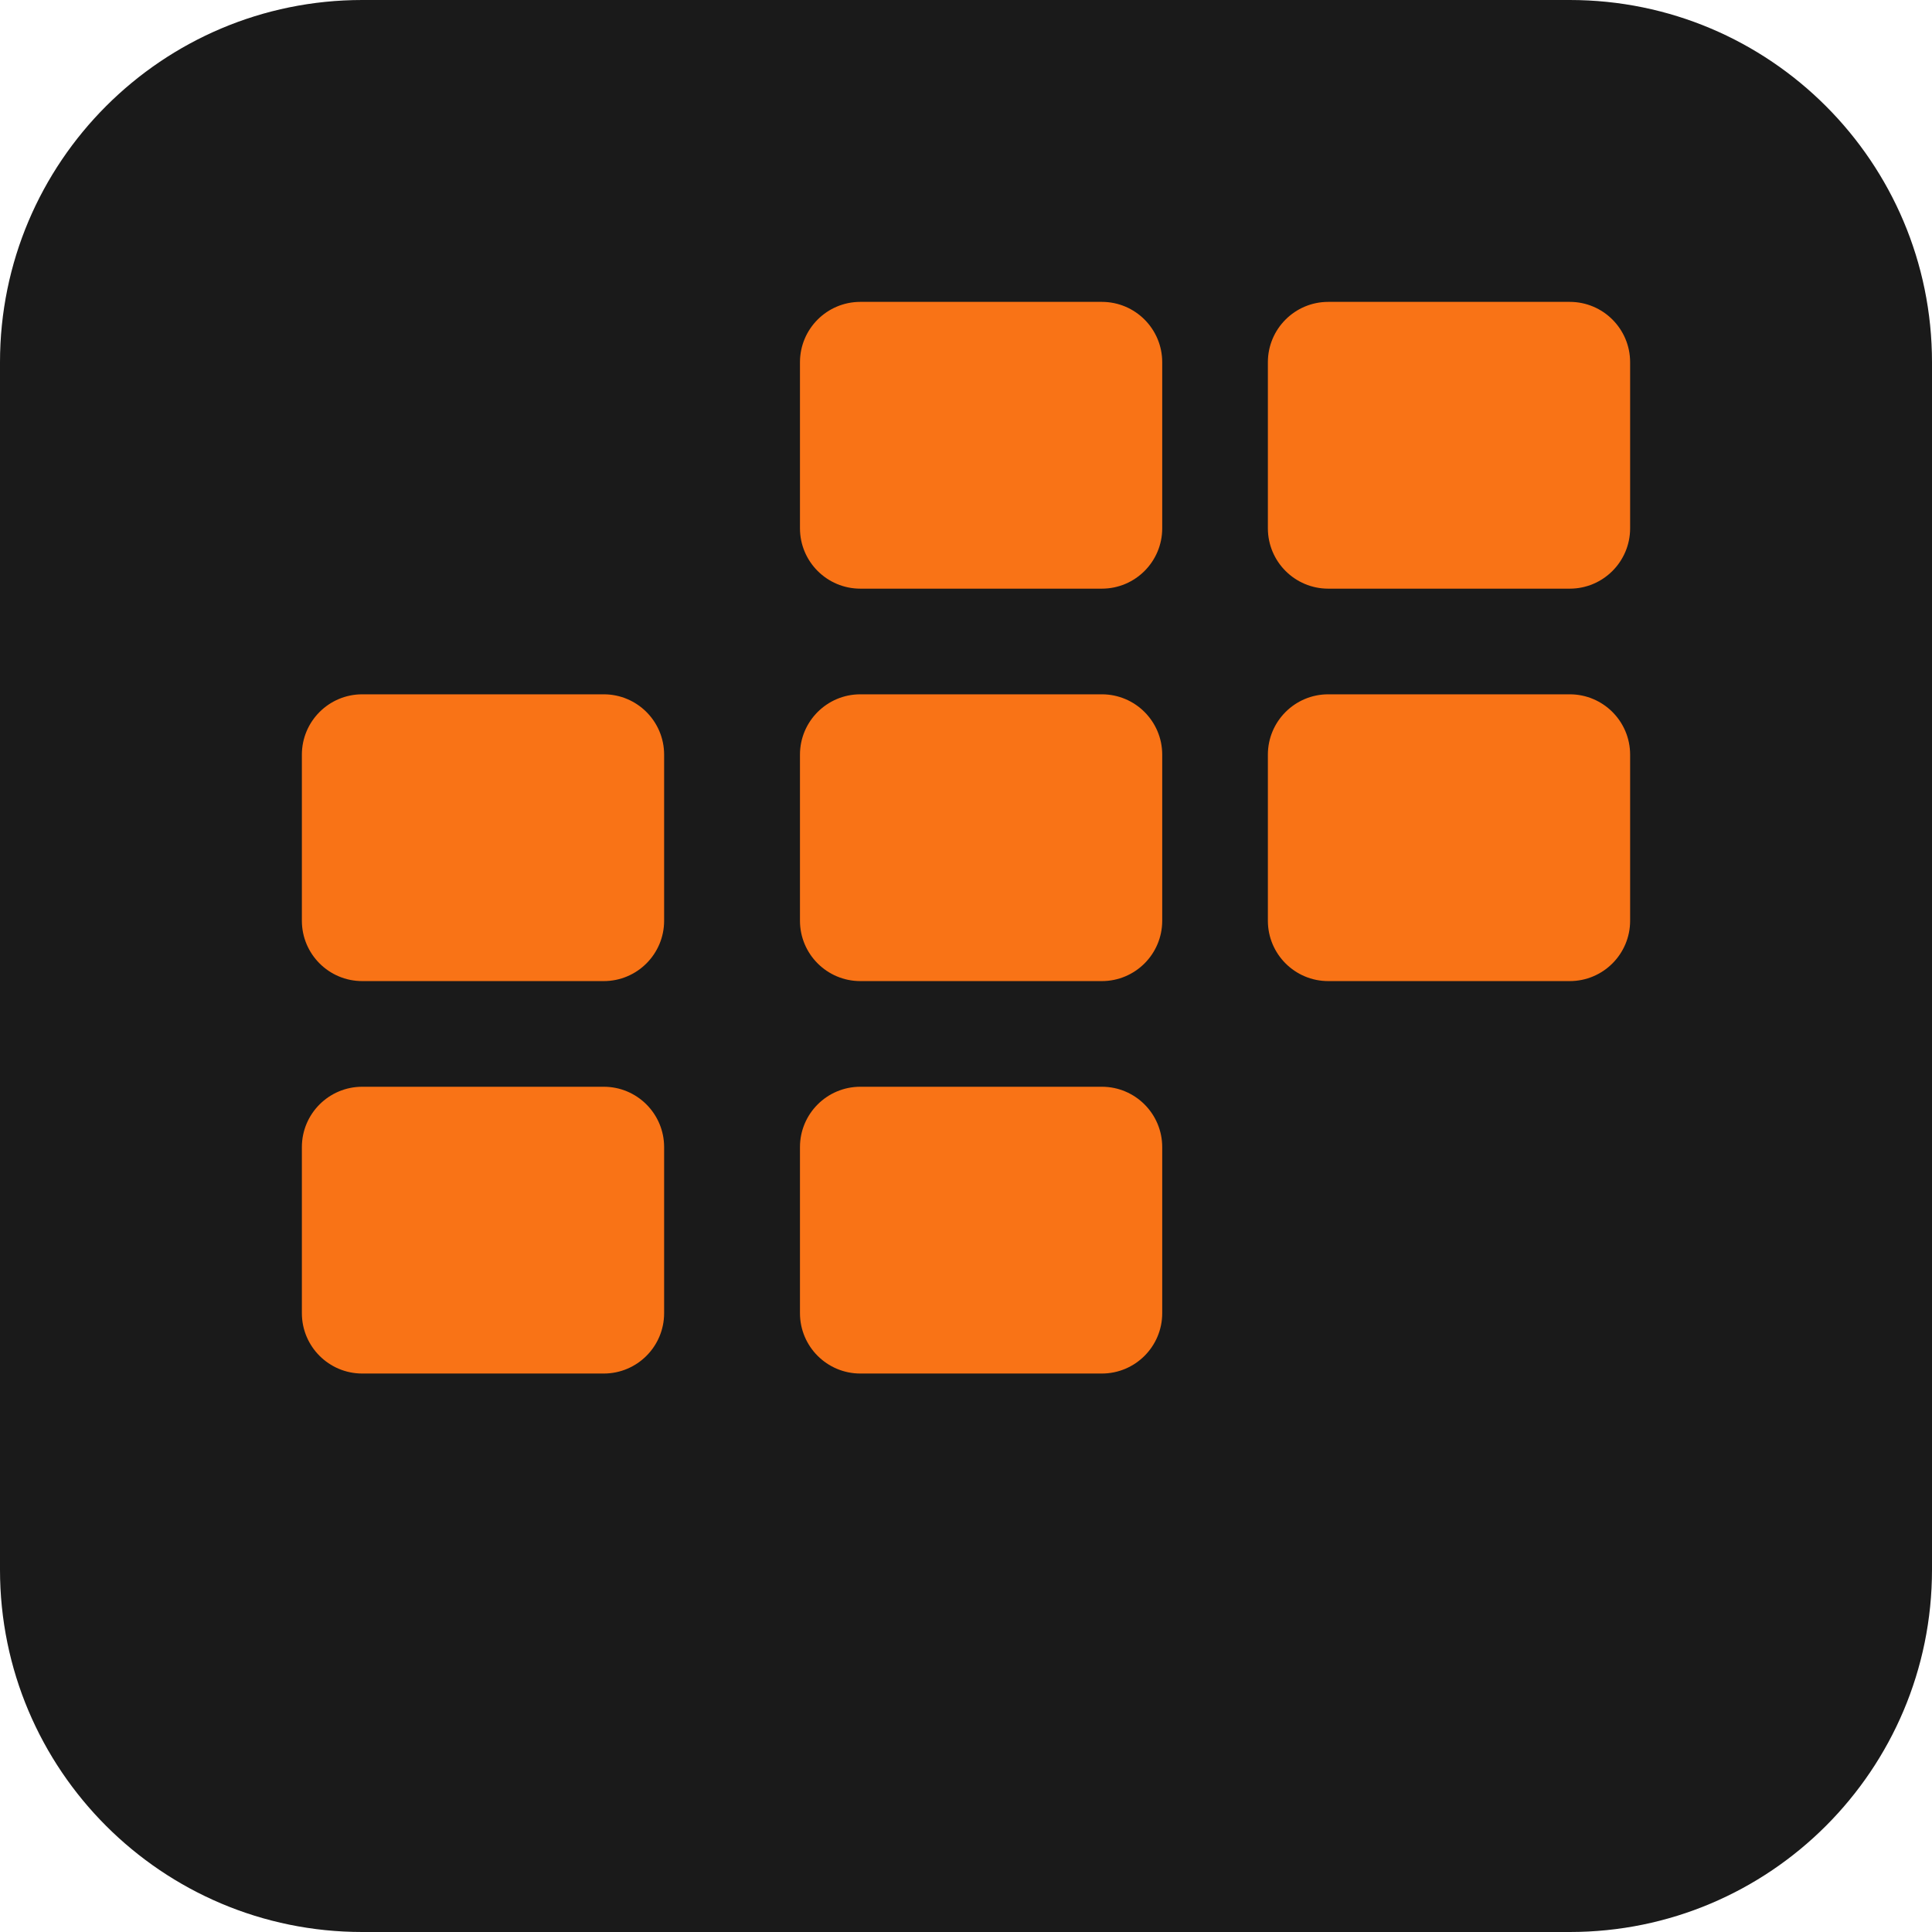
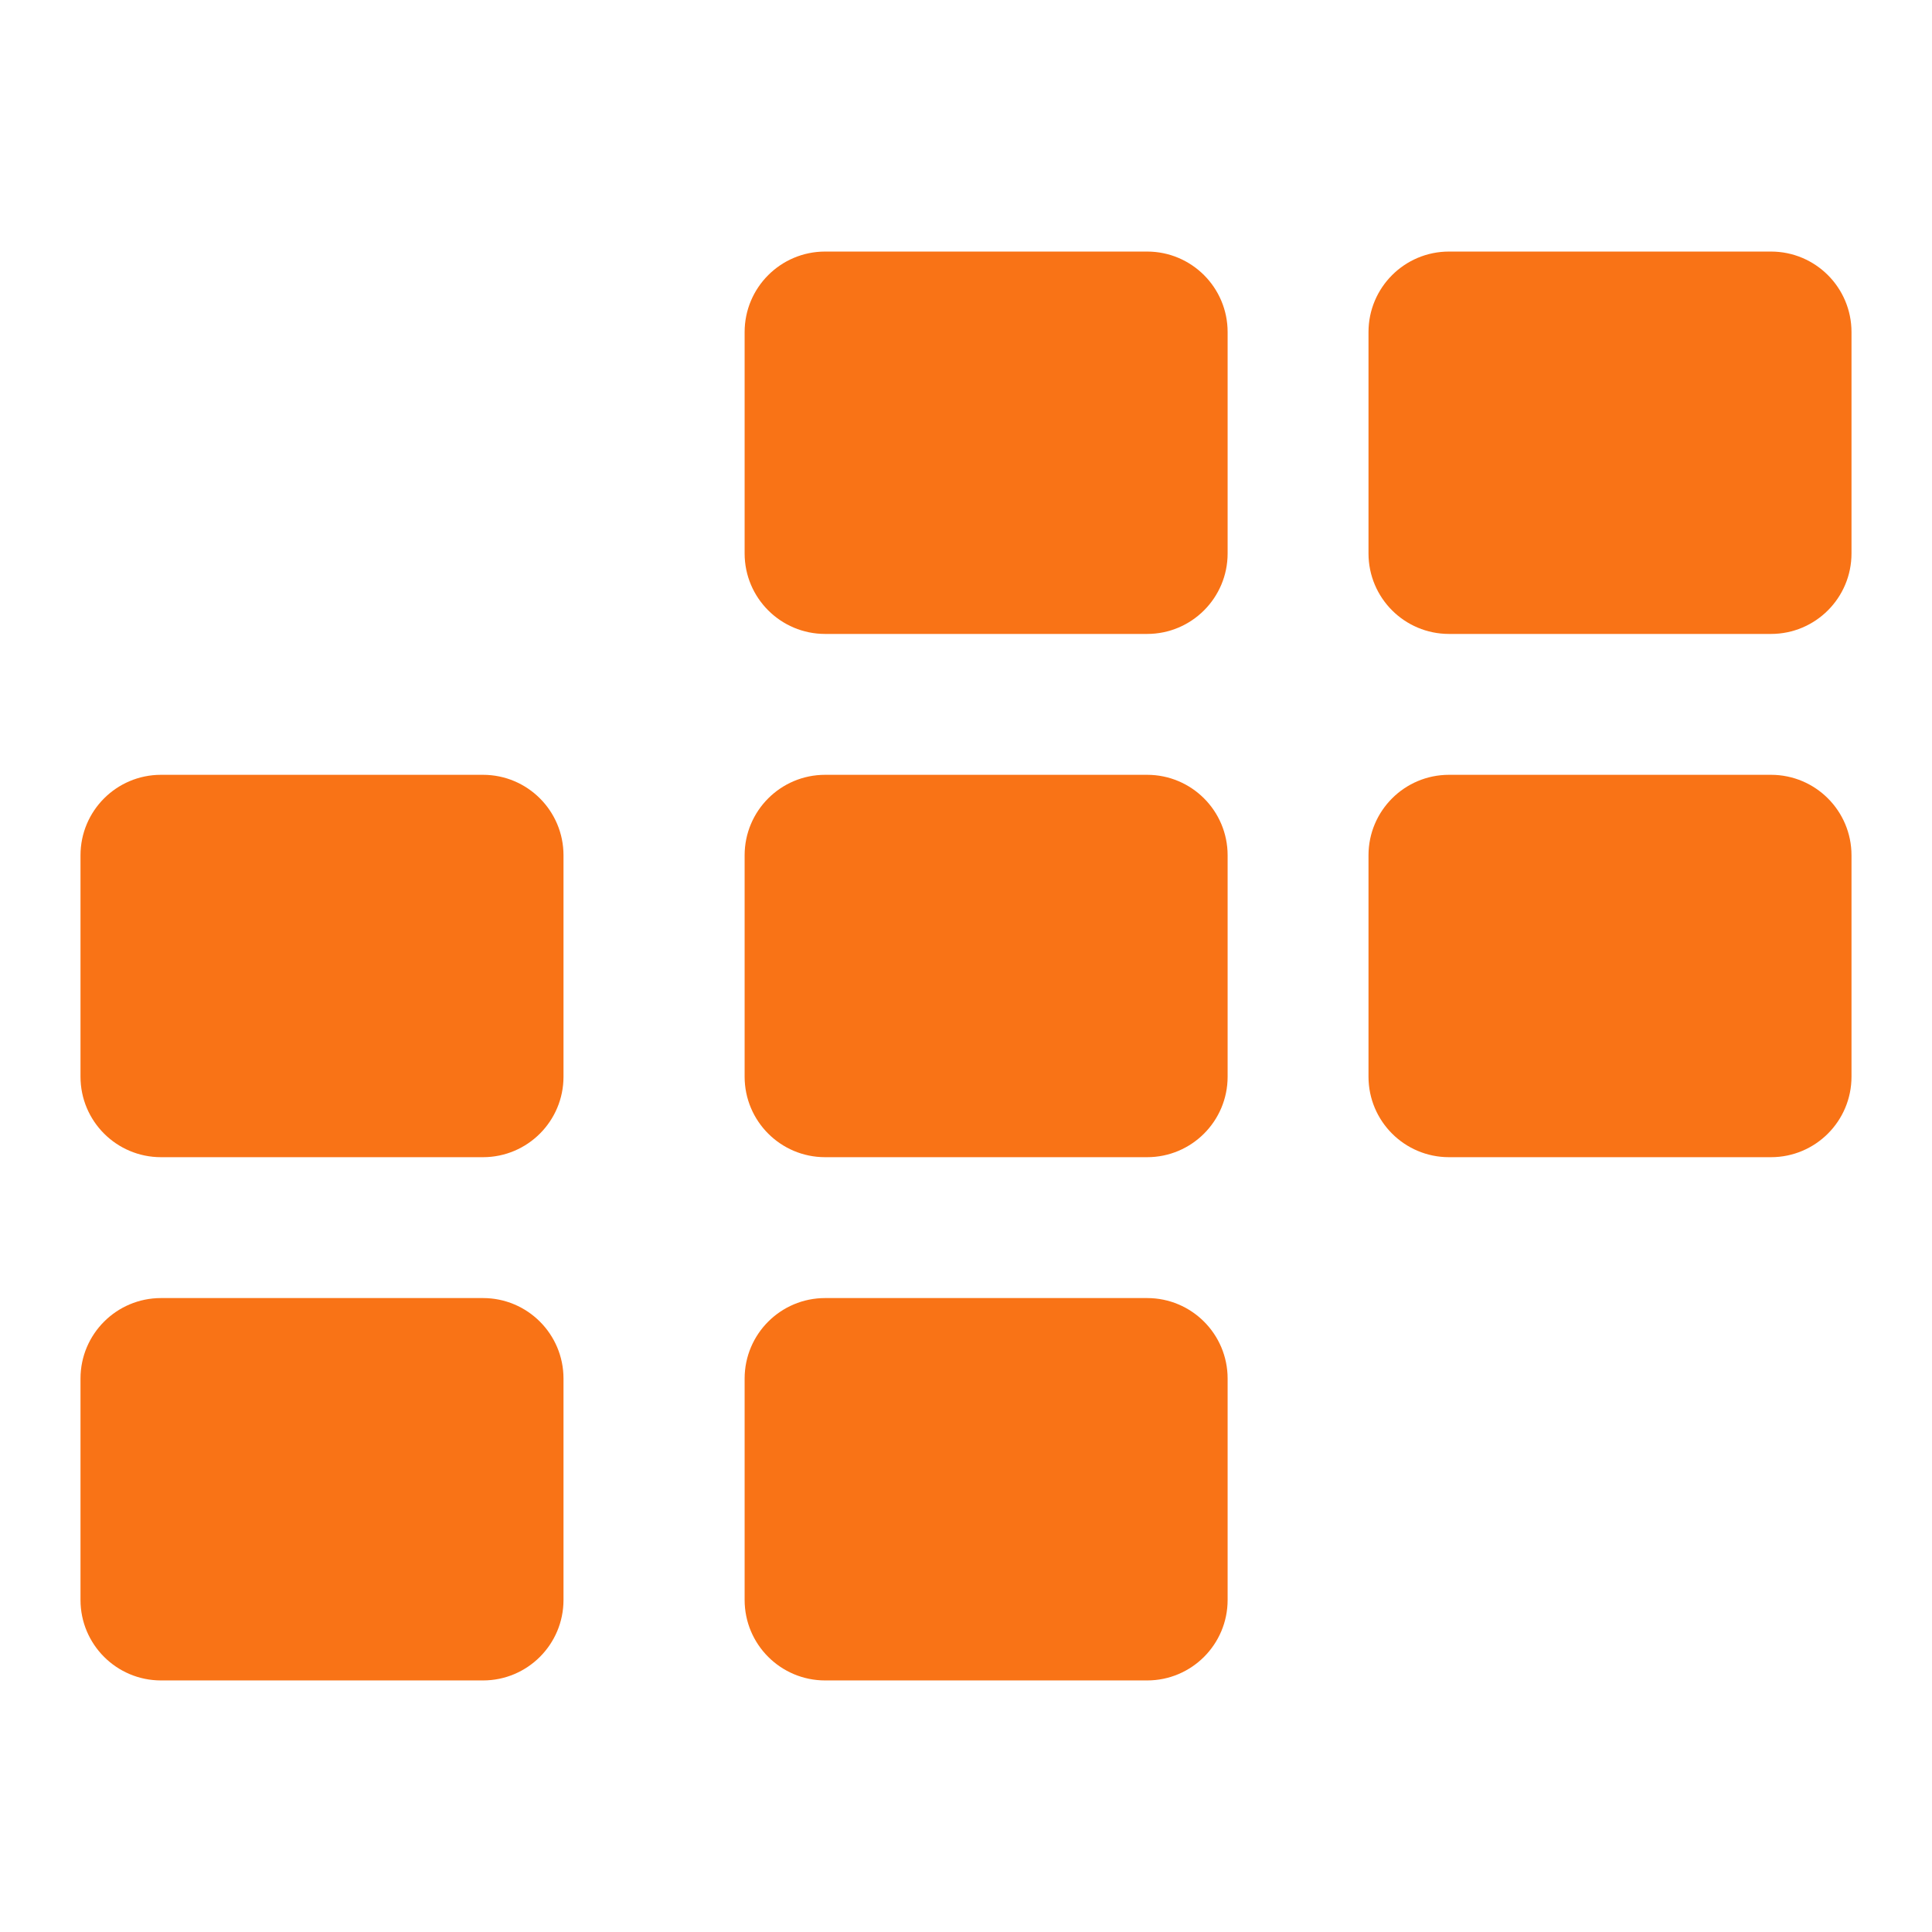
- <svg xmlns="http://www.w3.org/2000/svg" width="32" height="32" viewBox="0 0 32 32">
-   <rect width="32" height="32" rx="6" fill="#1a1a1a" />
+ <svg xmlns="http://www.w3.org/2000/svg" width="32" height="32" viewBox="4 1.875 24 24">
  <rect x="13.25" y="5" width="6" height="4.75" rx="1" fill="#F97316" />
  <rect x="21" y="5" width="6" height="4.75" rx="1" fill="#F97316" />
  <rect x="5" y="11.5" width="6" height="4.75" rx="1" fill="#F97316" />
  <rect x="13.25" y="11.5" width="6" height="4.75" rx="1" fill="#F97316" />
  <rect x="21" y="11.5" width="6" height="4.75" rx="1" fill="#F97316" />
  <rect x="5" y="18" width="6" height="4.75" rx="1" fill="#F97316" />
  <rect x="13.25" y="18" width="6" height="4.75" rx="1" fill="#F97316" />
</svg>
